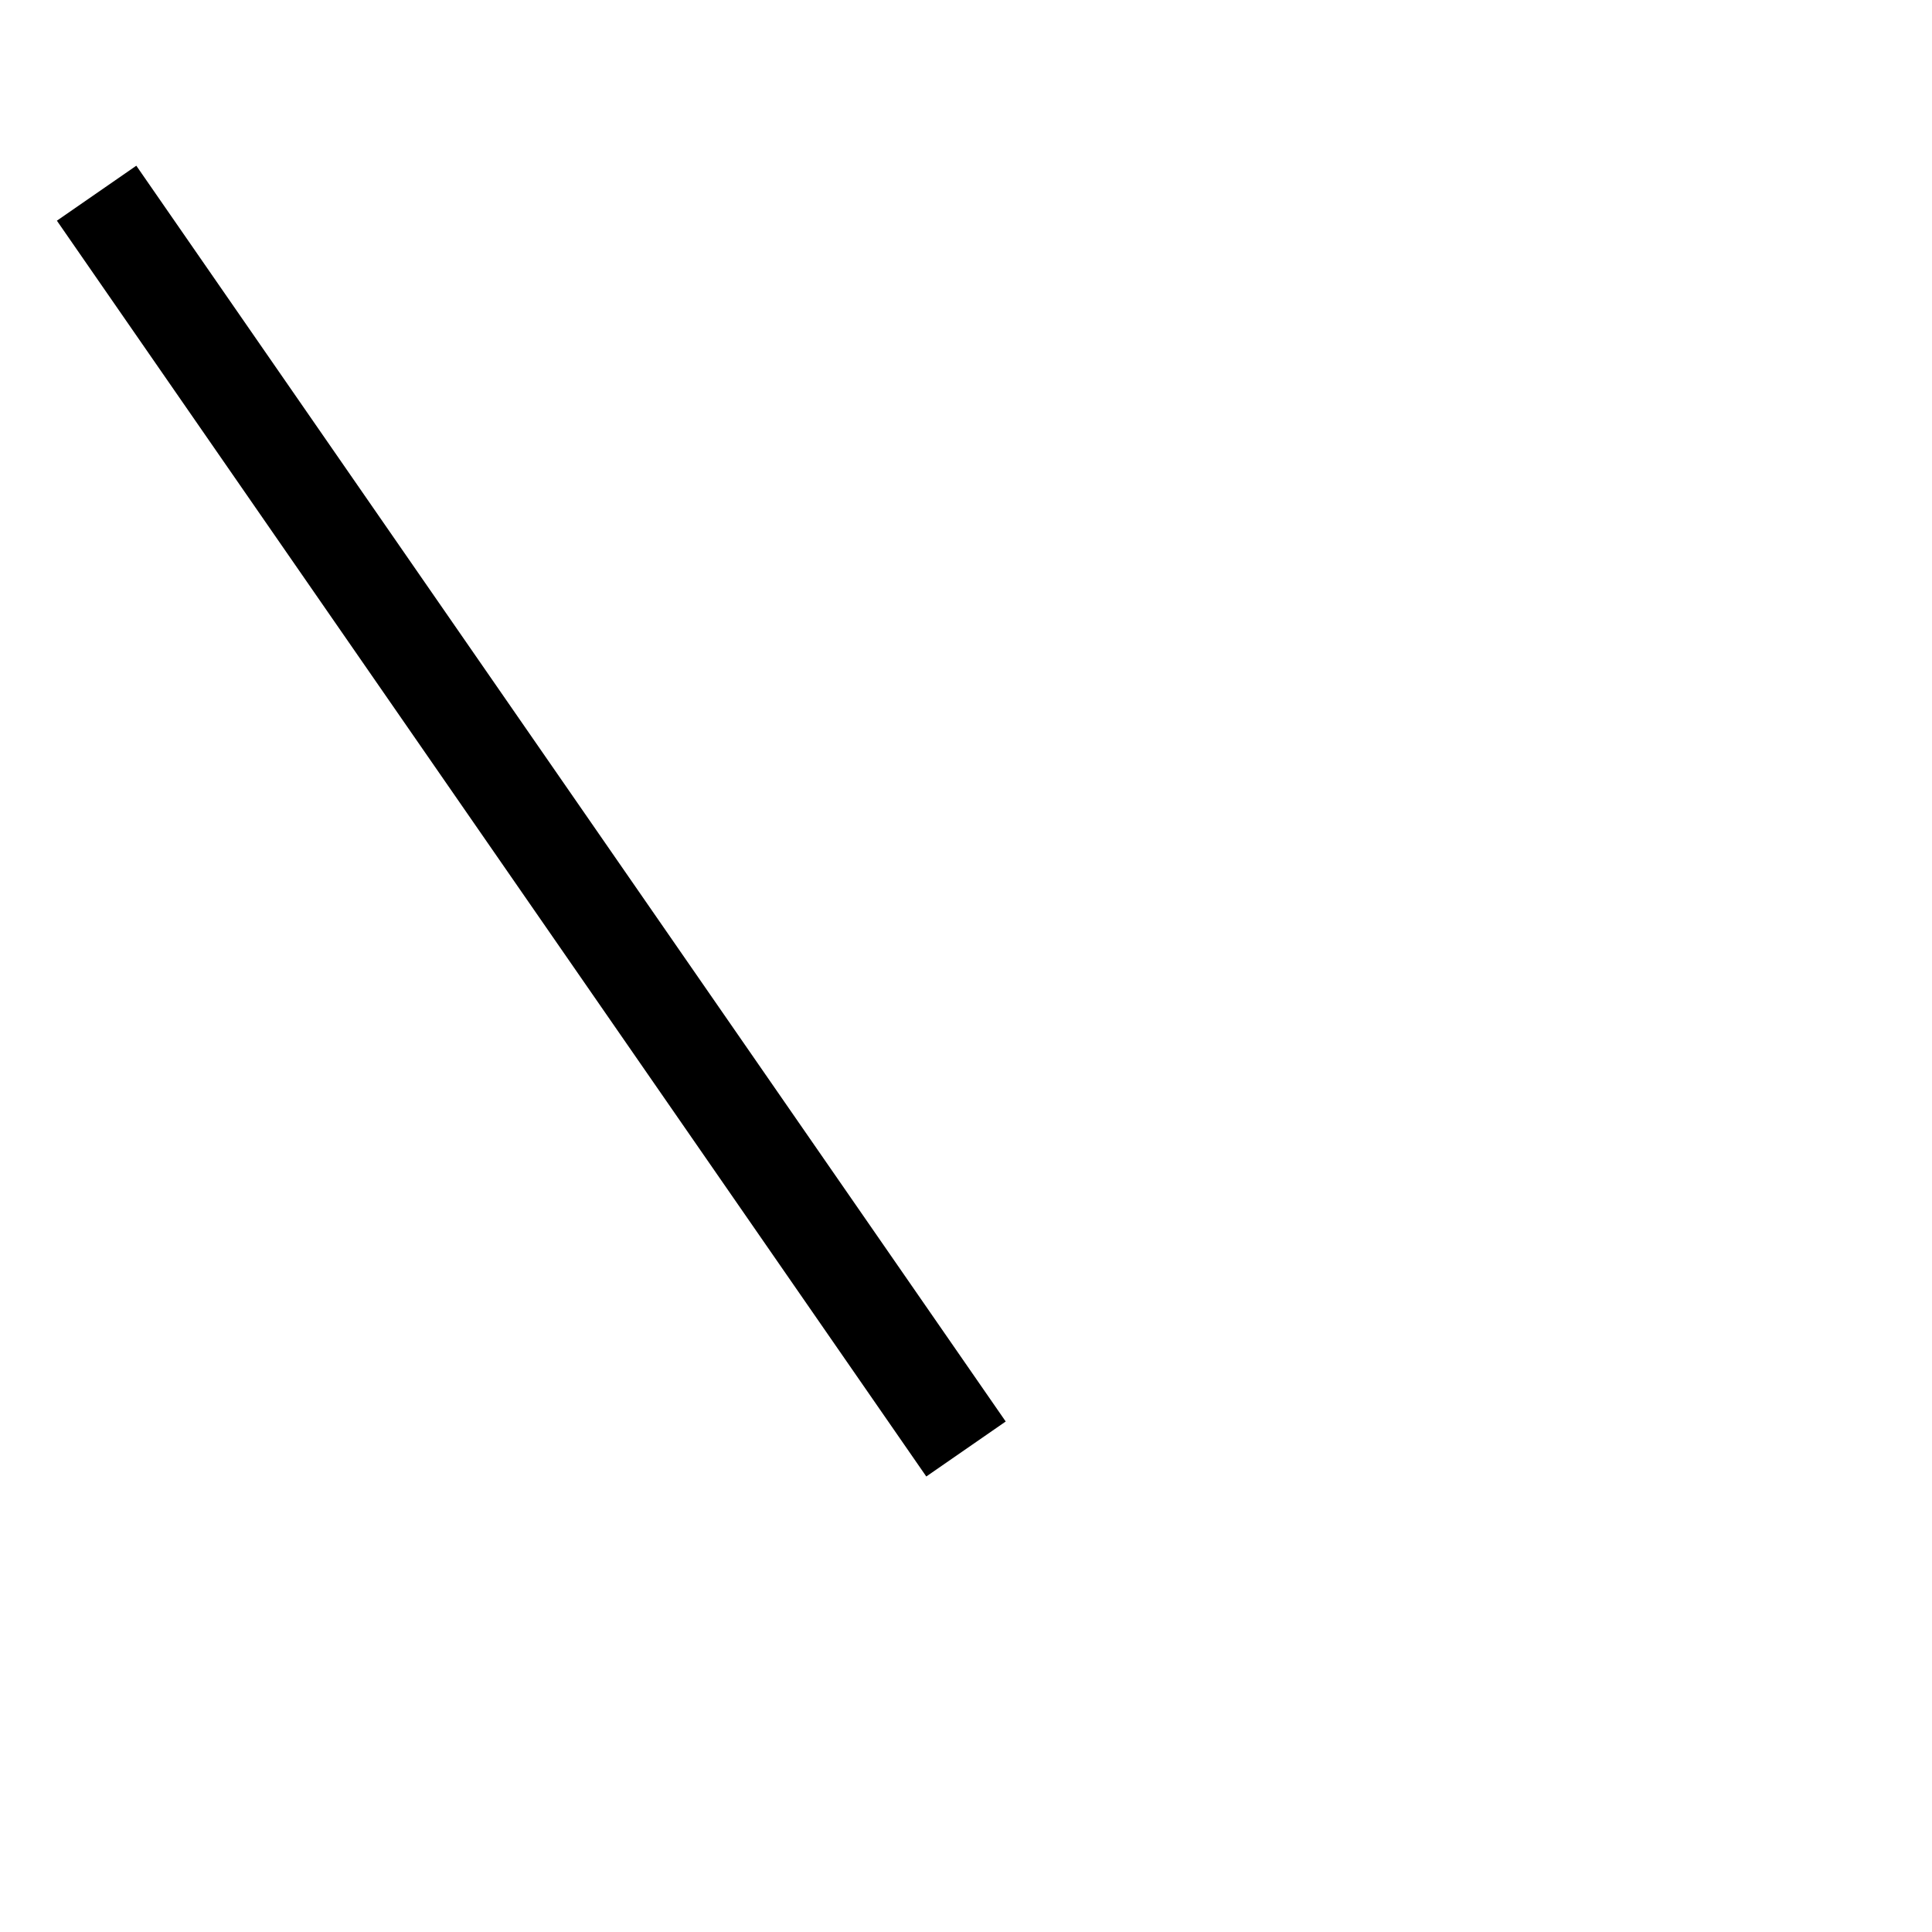
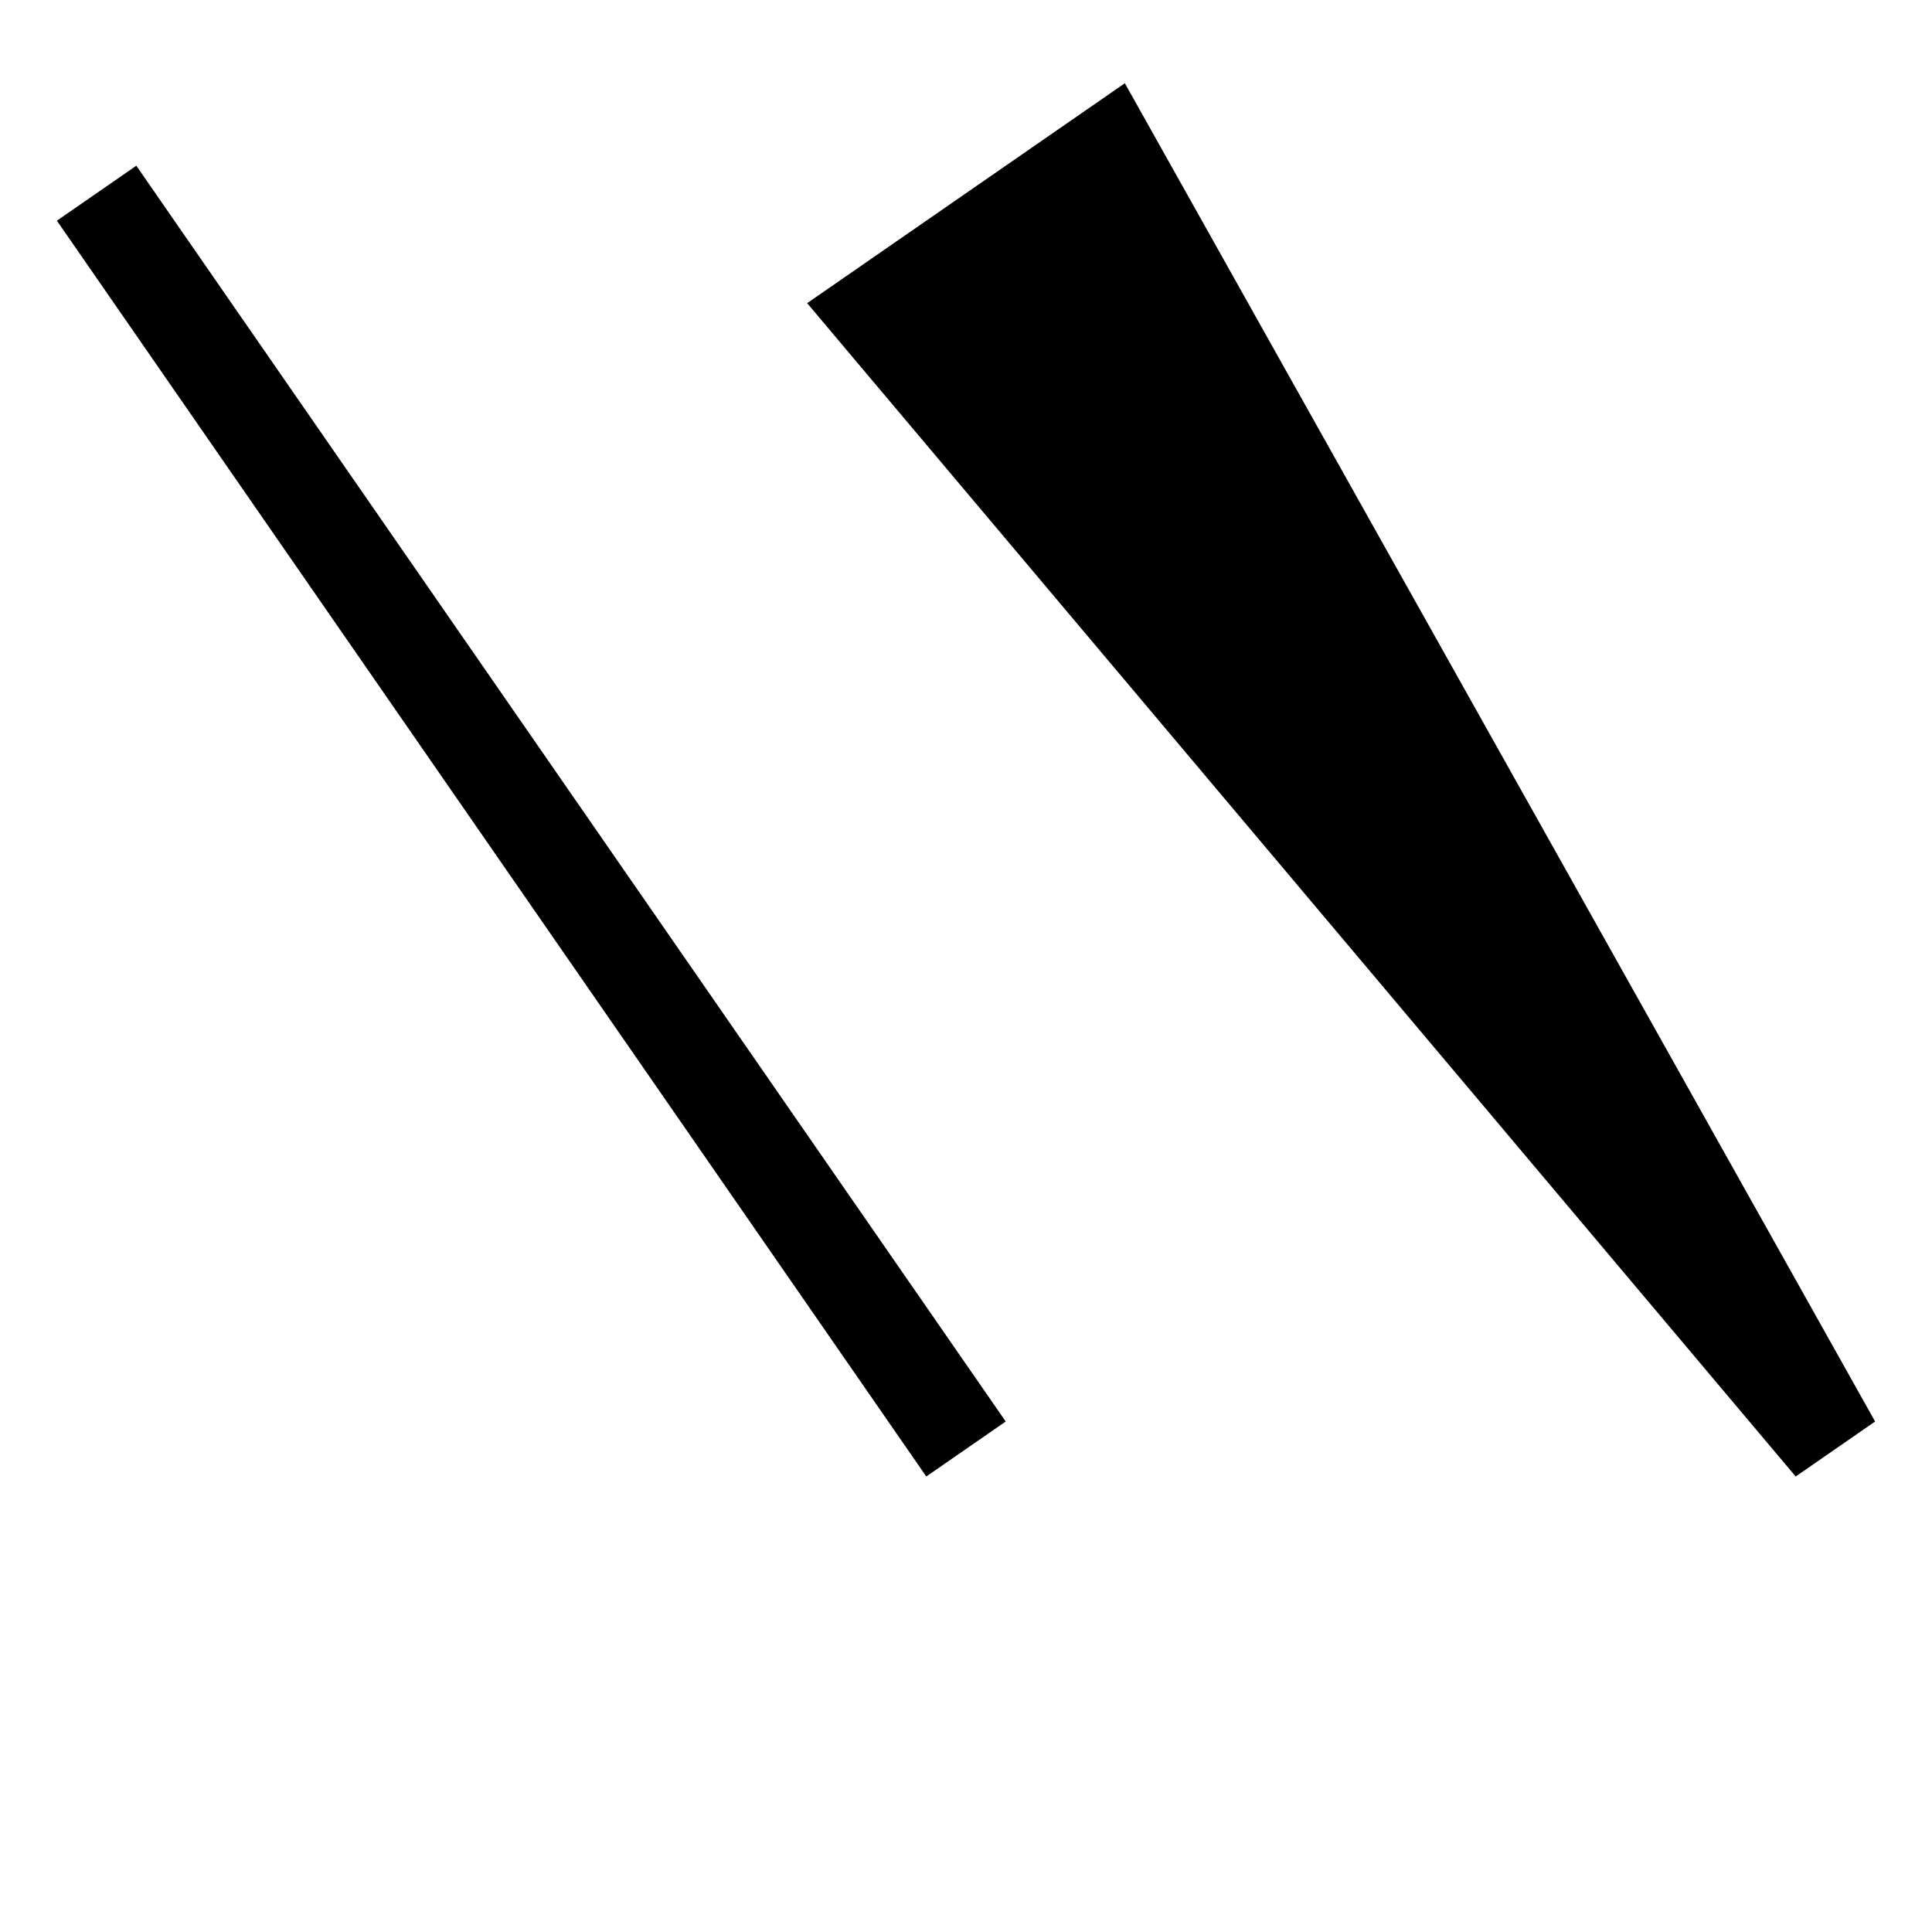
<svg xmlns="http://www.w3.org/2000/svg" height="200" width="200" version="1.11.1">
  <path d="M 14.111,17.154 L 5.889,22.846 L 95.889,152.846 L 104.111,147.154 Z" stroke="none" fill="black" />
+   <path d="M 116.444,8.616 L 83.556,31.384 L 185.889,152.846 L 194.111,147.154 Z" stroke="none" fill="black" />
</svg>
